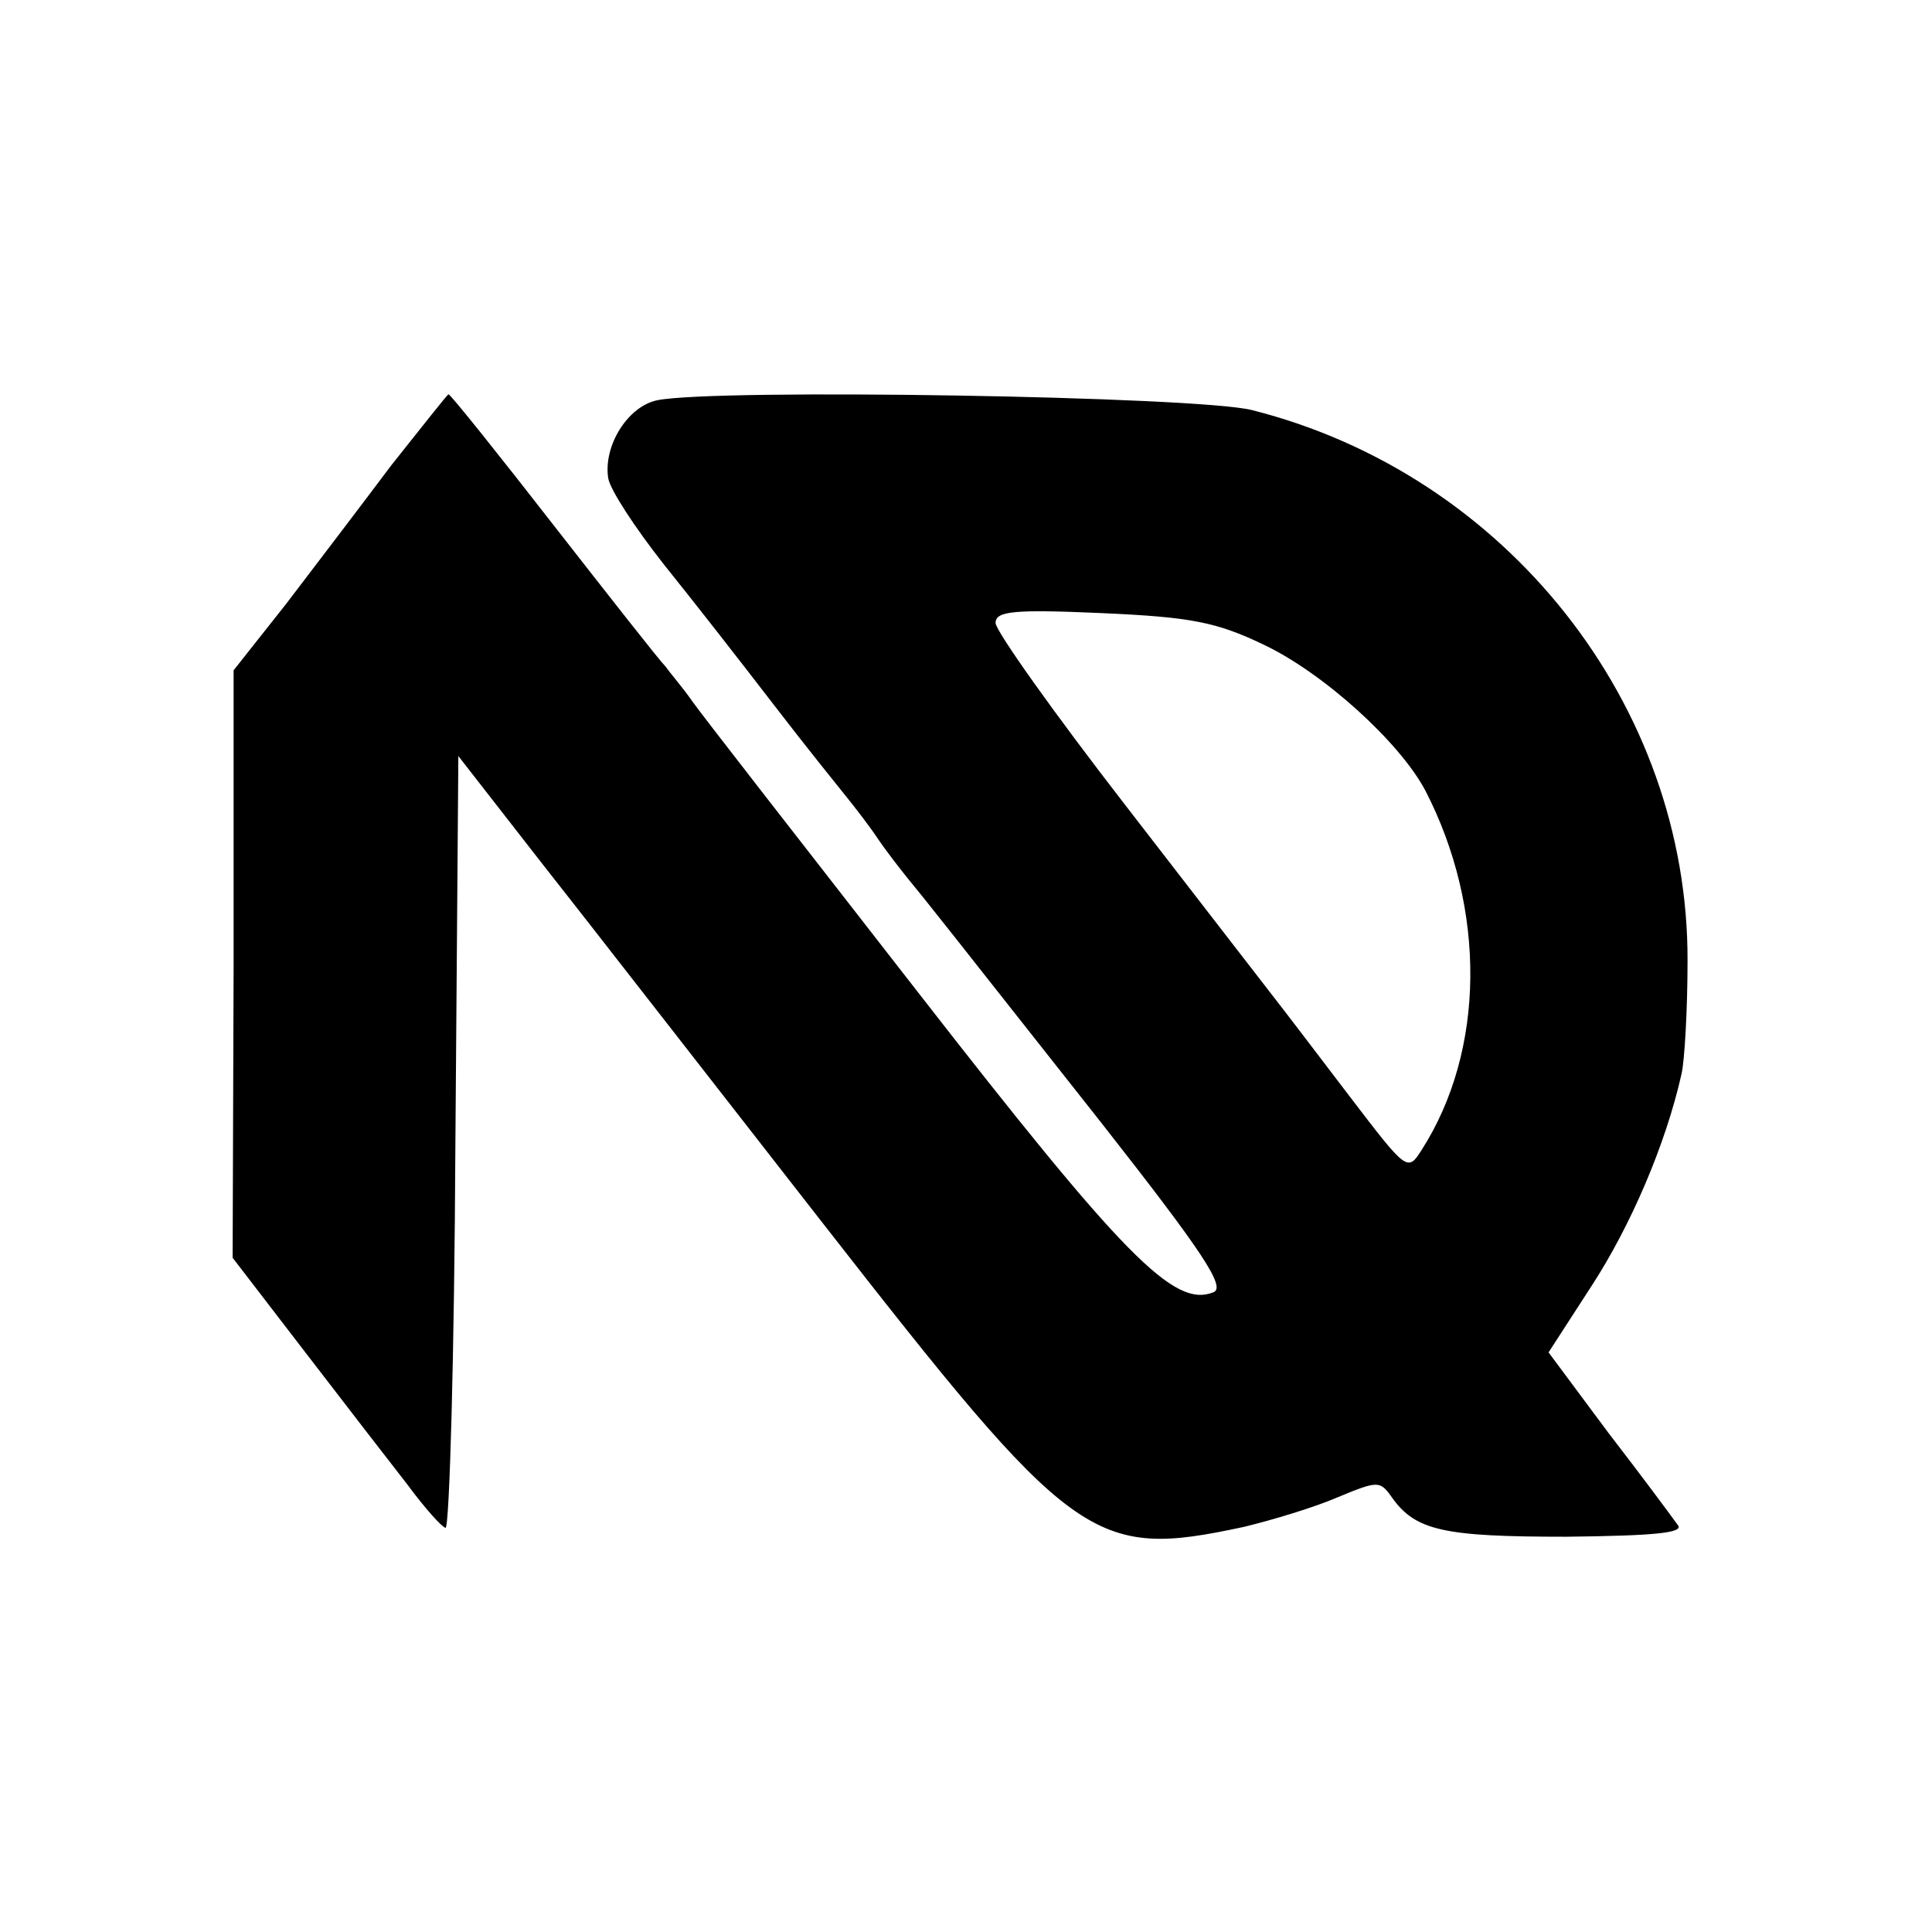
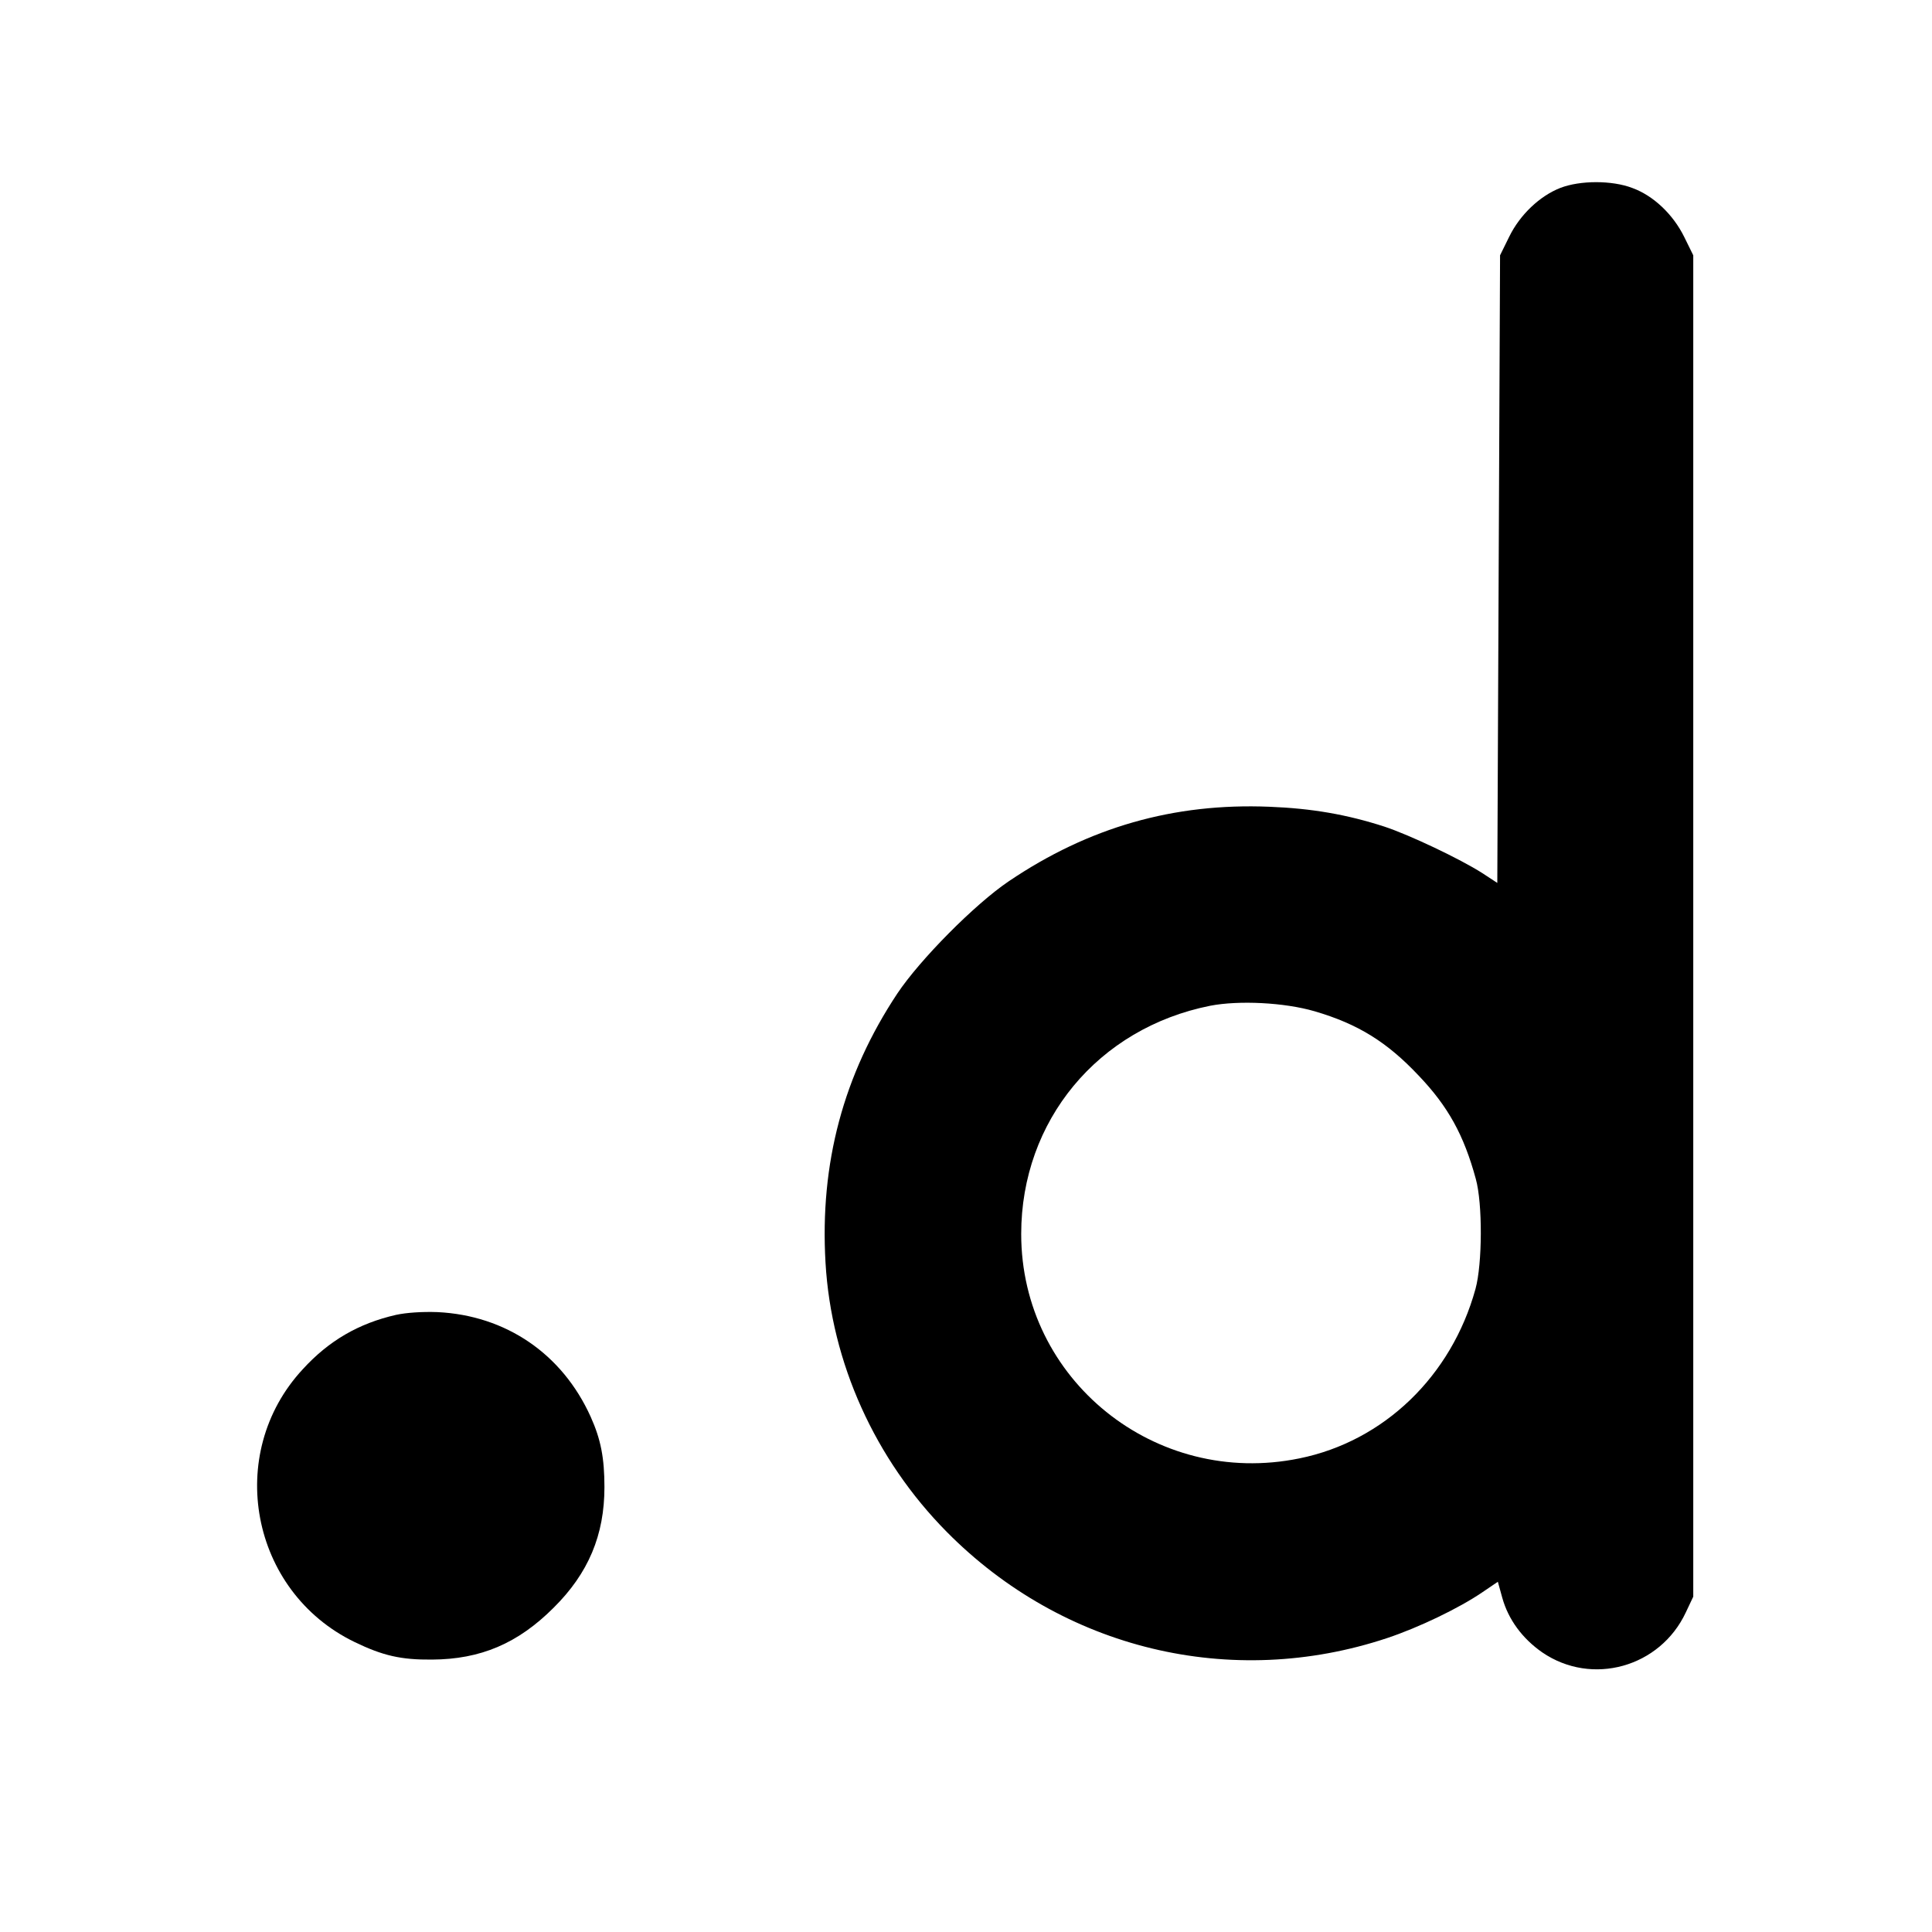
- <svg xmlns="http://www.w3.org/2000/svg" version="1.0" width="196pt" height="196pt" viewBox="0 0 196 196" preserveAspectRatio="xMidYMid meet">
-   <g transform="translate(0,196) scale(0.1,-0.1)" fill="#000000" stroke="none">
-     <path d="M397 1488 c-30 -40 -78 -103 -107 -141 l-53 -67 0 -298 -1 -298 73 -95 c40 -52 87 -113 105 -136 17 -23 34 -42 38 -43 4 0 9 176 10 391 l3 392 81 -104 c45 -57 174 -223 288 -369 256 -328 274 -342 428 -309 29 7 72 20 95 30 41 17 43 17 55 0 24 -34 53 -40 177 -40 91 1 120 4 113 12 -5 7 -36 49 -70 93 l-61 82 44 68 c39 60 75 143 91 215 3 13 6 65 6 114 1 260 -184 494 -442 559 -56 14 -543 22 -603 10 -30 -6 -55 -46 -50 -79 2 -12 27 -50 56 -87 29 -36 79 -100 112 -143 33 -43 67 -85 75 -95 8 -10 22 -28 30 -40 8 -12 22 -30 30 -40 19 -23 41 -51 198 -250 102 -130 126 -166 113 -171 -40 -16 -91 36 -301 306 -116 149 -219 281 -228 294 -9 13 -22 28 -27 35 -6 6 -57 71 -114 144 -56 72 -104 132 -106 132 -1 0 -27 -33 -58 -72z m885 -182 c61 -29 138 -99 164 -148 62 -120 61 -264 -4 -365 -14 -22 -15 -21 -73 55 -32 42 -67 88 -78 102 -11 14 -78 101 -150 194 -72 93 -131 176 -131 184 0 12 18 14 108 10 90 -4 116 -9 164 -32z" />
+ <svg xmlns="http://www.w3.org/2000/svg" version="1.0" width="700pt" height="700pt" viewBox="0 0 700 700" preserveAspectRatio="xMidYMid meet">
+   <g transform="translate(0,700) scale(0.1,-0.1)" fill="#000000" stroke="none">
+     <path d="M5653 6319 c-74 -29 -146 -97 -185 -177 l-33 -67 -5 -1137 -5 -1137 -55 36 c-80 51 -263 138 -354 168 -136 44 -263 66 -417 72 -346 14 -654 -74 -944 -270 -123 -83 -322 -284 -404 -407 -195 -294 -281 -615 -260 -975 21 -362 179 -712 439 -975 421 -426 1031 -573 1596 -385 114 38 260 108 345 166 l56 38 16 -58 c22 -79 73 -148 145 -198 180 -123 427 -54 520 145 l27 57 0 2430 0 2430 -33 67 c-40 81 -111 149 -188 177 -73 28 -189 28 -261 0z m-890 -2983 c157 -46 262 -111 377 -233 107 -112 164 -216 207 -374 25 -89 24 -308 -1 -399 -87 -316 -332 -552 -638 -614 -522 -107 -1008 285 -1008 813 0 410 278 746 685 827 104 20 268 12 378 -20z" />
+     <path d="M1435 2236 c-136 -31 -244 -94 -338 -197 -284 -306 -190 -805 187 -988 103 -50 169 -65 281 -64 176 1 311 58 441 188 126 125 184 263 184 437 0 105 -13 173 -50 255 -103 228 -307 367 -555 379 -56 2 -113 -2 -150 -10z" />
  </g>
</svg>
